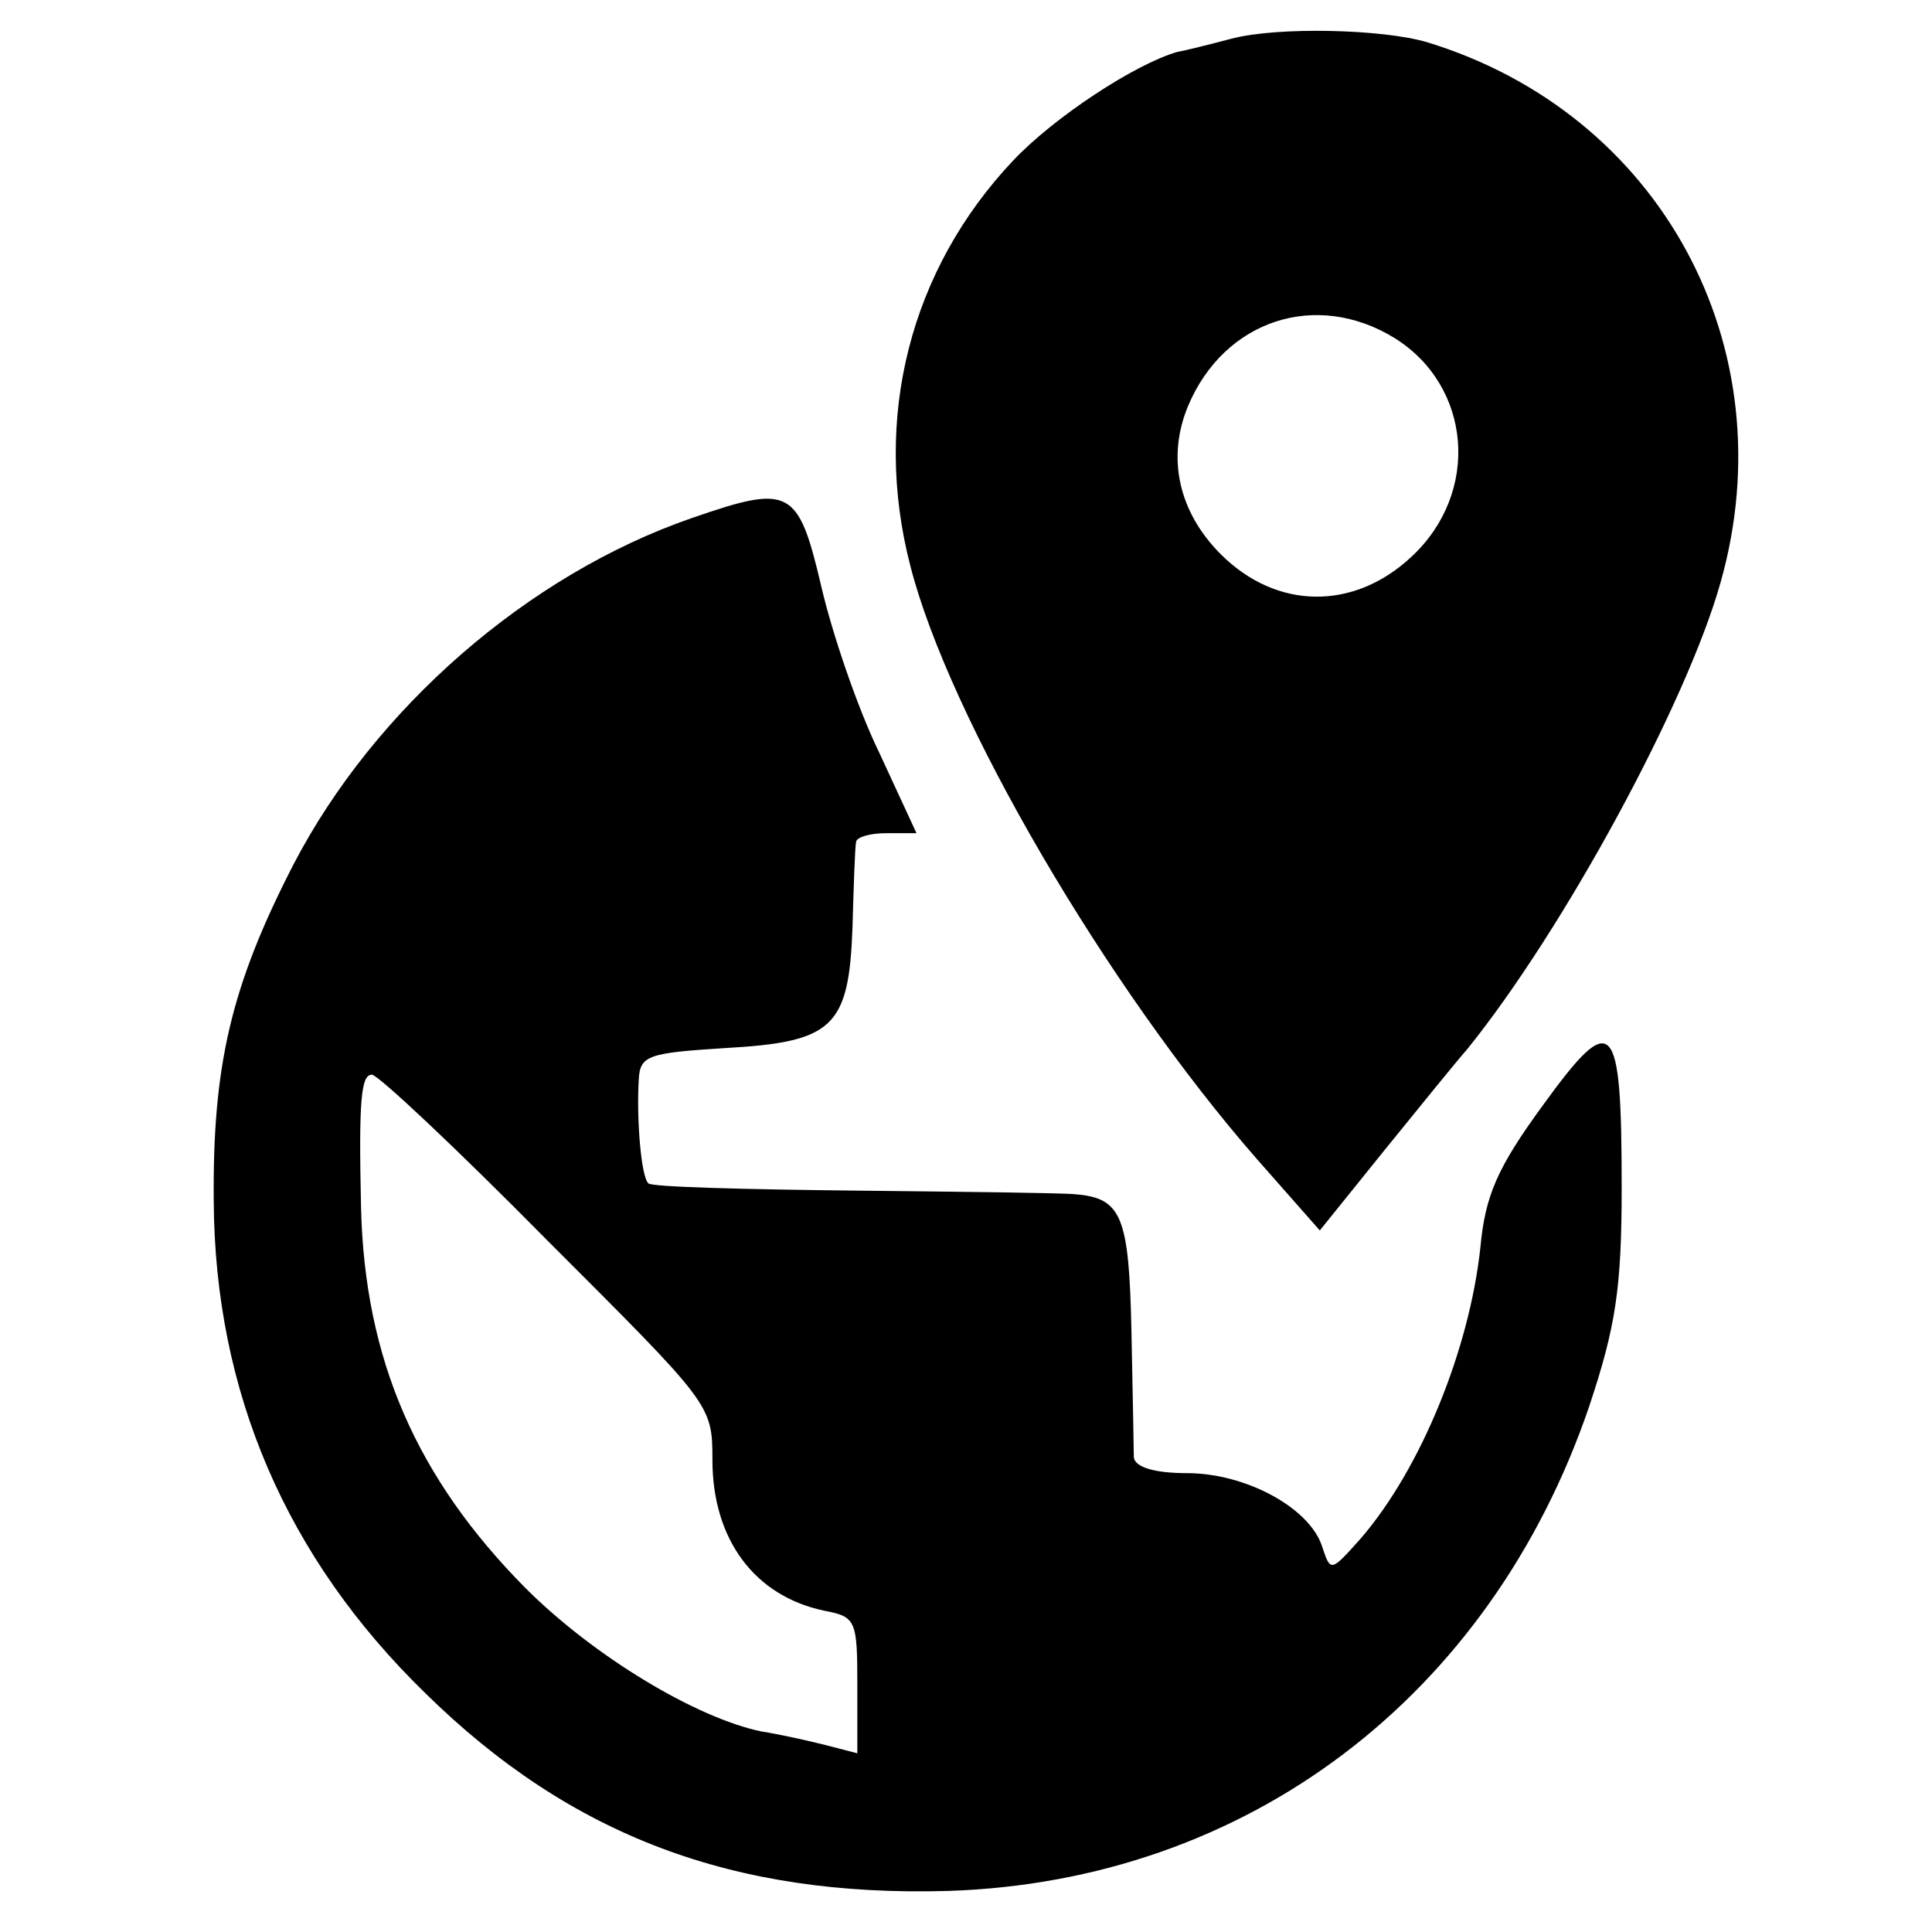
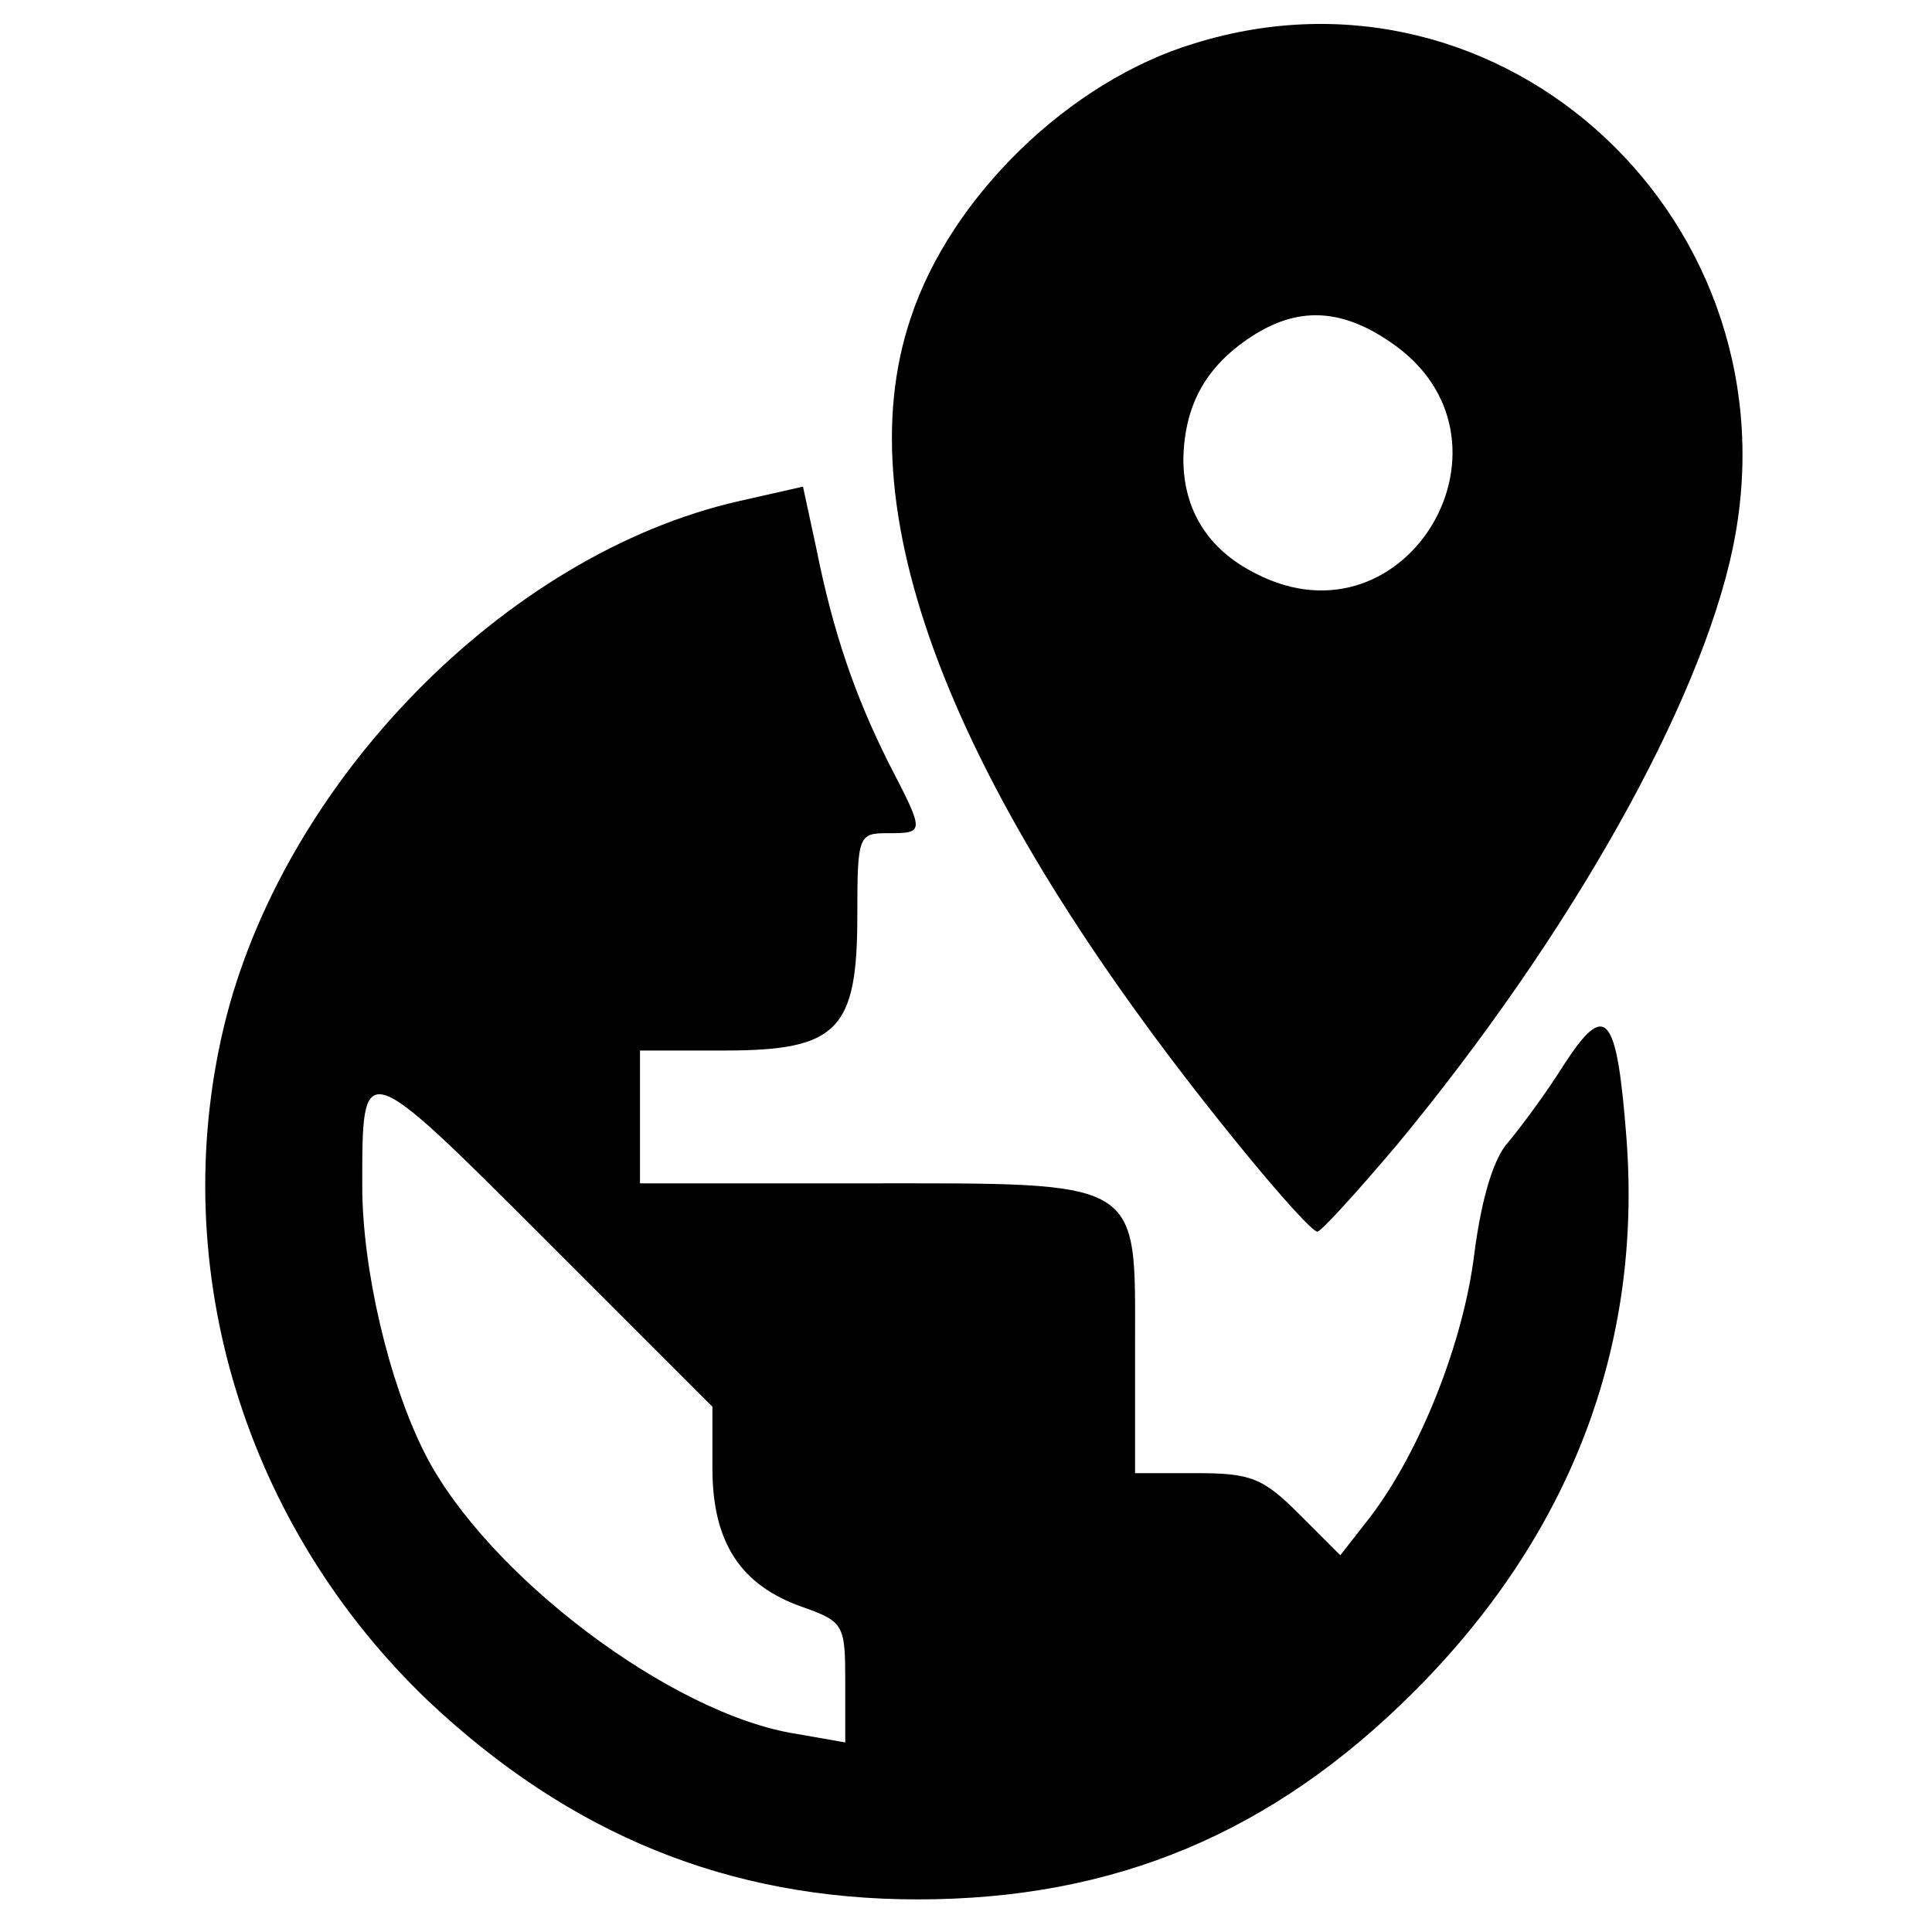
<svg xmlns="http://www.w3.org/2000/svg" version="1.0" width="160pt" height="160pt" viewBox="0 0 160 160" preserveAspectRatio="xMidYMid meet">
  <g transform="translate(0,160) scale(0.1,-0.1)" fill="#000000" stroke="none">
-     <path d="M1020 1568 c-19 -5 -39 -10 -45 -11 -35 -10 -102 -54 -136 -90 -85 -90 -117 -213 -85 -336 32 -125 162 -348 287 -491 l52 -59 54 67 c30 37 60 74 68 83 80 99 182 287 210 387 55 195 -50 388 -243 447 -37 11 -124 13 -162 3z m135 -248 c64 -40 71 -128 14 -181 -48 -45 -112 -44 -158 2 -35 35 -45 80 -27 123 30 71 106 96 171 56z" />
-     <path d="M573 1171 c-136 -47 -263 -158 -330 -287 -52 -101 -67 -167 -66 -279 1 -158 60 -295 175 -407 121 -119 256 -169 433 -164 248 8 449 161 531 401 22 66 27 98 27 181 0 141 -7 149 -65 69 -38 -52 -48 -75 -52 -118 -9 -84 -49 -183 -99 -241 -25 -28 -25 -28 -32 -7 -10 32 -63 61 -112 61 -27 0 -43 5 -44 13 0 6 -1 54 -2 105 -2 95 -8 110 -47 113 -8 1 -90 2 -182 3 -92 1 -169 3 -171 6 -6 5 -10 53 -8 86 1 20 8 22 71 26 90 5 103 17 106 100 1 35 2 66 3 71 1 4 12 7 25 7 l25 0 -31 67 c-18 37 -39 99 -48 138 -19 81 -26 84 -107 56z m-120 -598 c136 -136 137 -136 137 -182 0 -66 35 -113 93 -125 26 -5 27 -8 27 -62 l0 -56 -27 7 c-16 4 -39 9 -52 11 -54 11 -139 62 -196 119 -90 91 -133 189 -136 315 -2 89 0 110 9 110 5 0 70 -61 145 -137z" />
+     <path d="M989 1564 c-103 -31 -202 -127 -235 -228 -55 -164 38 -398 275 -688 31 -38 58 -68 62 -68 3 0 33 33 66 72 144 174 251 365 278 494 56 269 -189 498 -446 418z m162 -247 c118 -79 15 -257 -111 -192 -40 20 -60 53 -60 95 1 44 18 76 56 101 38 25 74 24 115 -4z" />
+     <path d="M612 1185 c-194 -44 -379 -234 -427 -437 -47 -200 18 -412 170 -557 117 -110 248 -164 405 -164 163 0 294 55 411 172 129 129 189 285 176 458 -8 104 -17 115 -52 61 -15 -24 -36 -52 -46 -64 -12 -13 -22 -46 -28 -92 -9 -74 -45 -164 -86 -218 l-25 -32 -34 34 c-30 30 -40 34 -85 34 l-51 0 0 104 c0 141 9 136 -227 136 l-183 0 0 55 0 55 70 0 c94 0 110 17 110 112 0 66 1 68 25 68 31 0 31 0 1 58 -28 56 -46 108 -60 178 l-11 51 -53 -12z m-22 -801 c0 -61 23 -97 75 -115 34 -12 35 -15 35 -62 l0 -50 -40 7 c-104 16 -257 132 -308 232 -30 59 -52 153 -52 222 0 107 -1 108 151 -44 l139 -139 0 -51z" />
  </g>
</svg>
